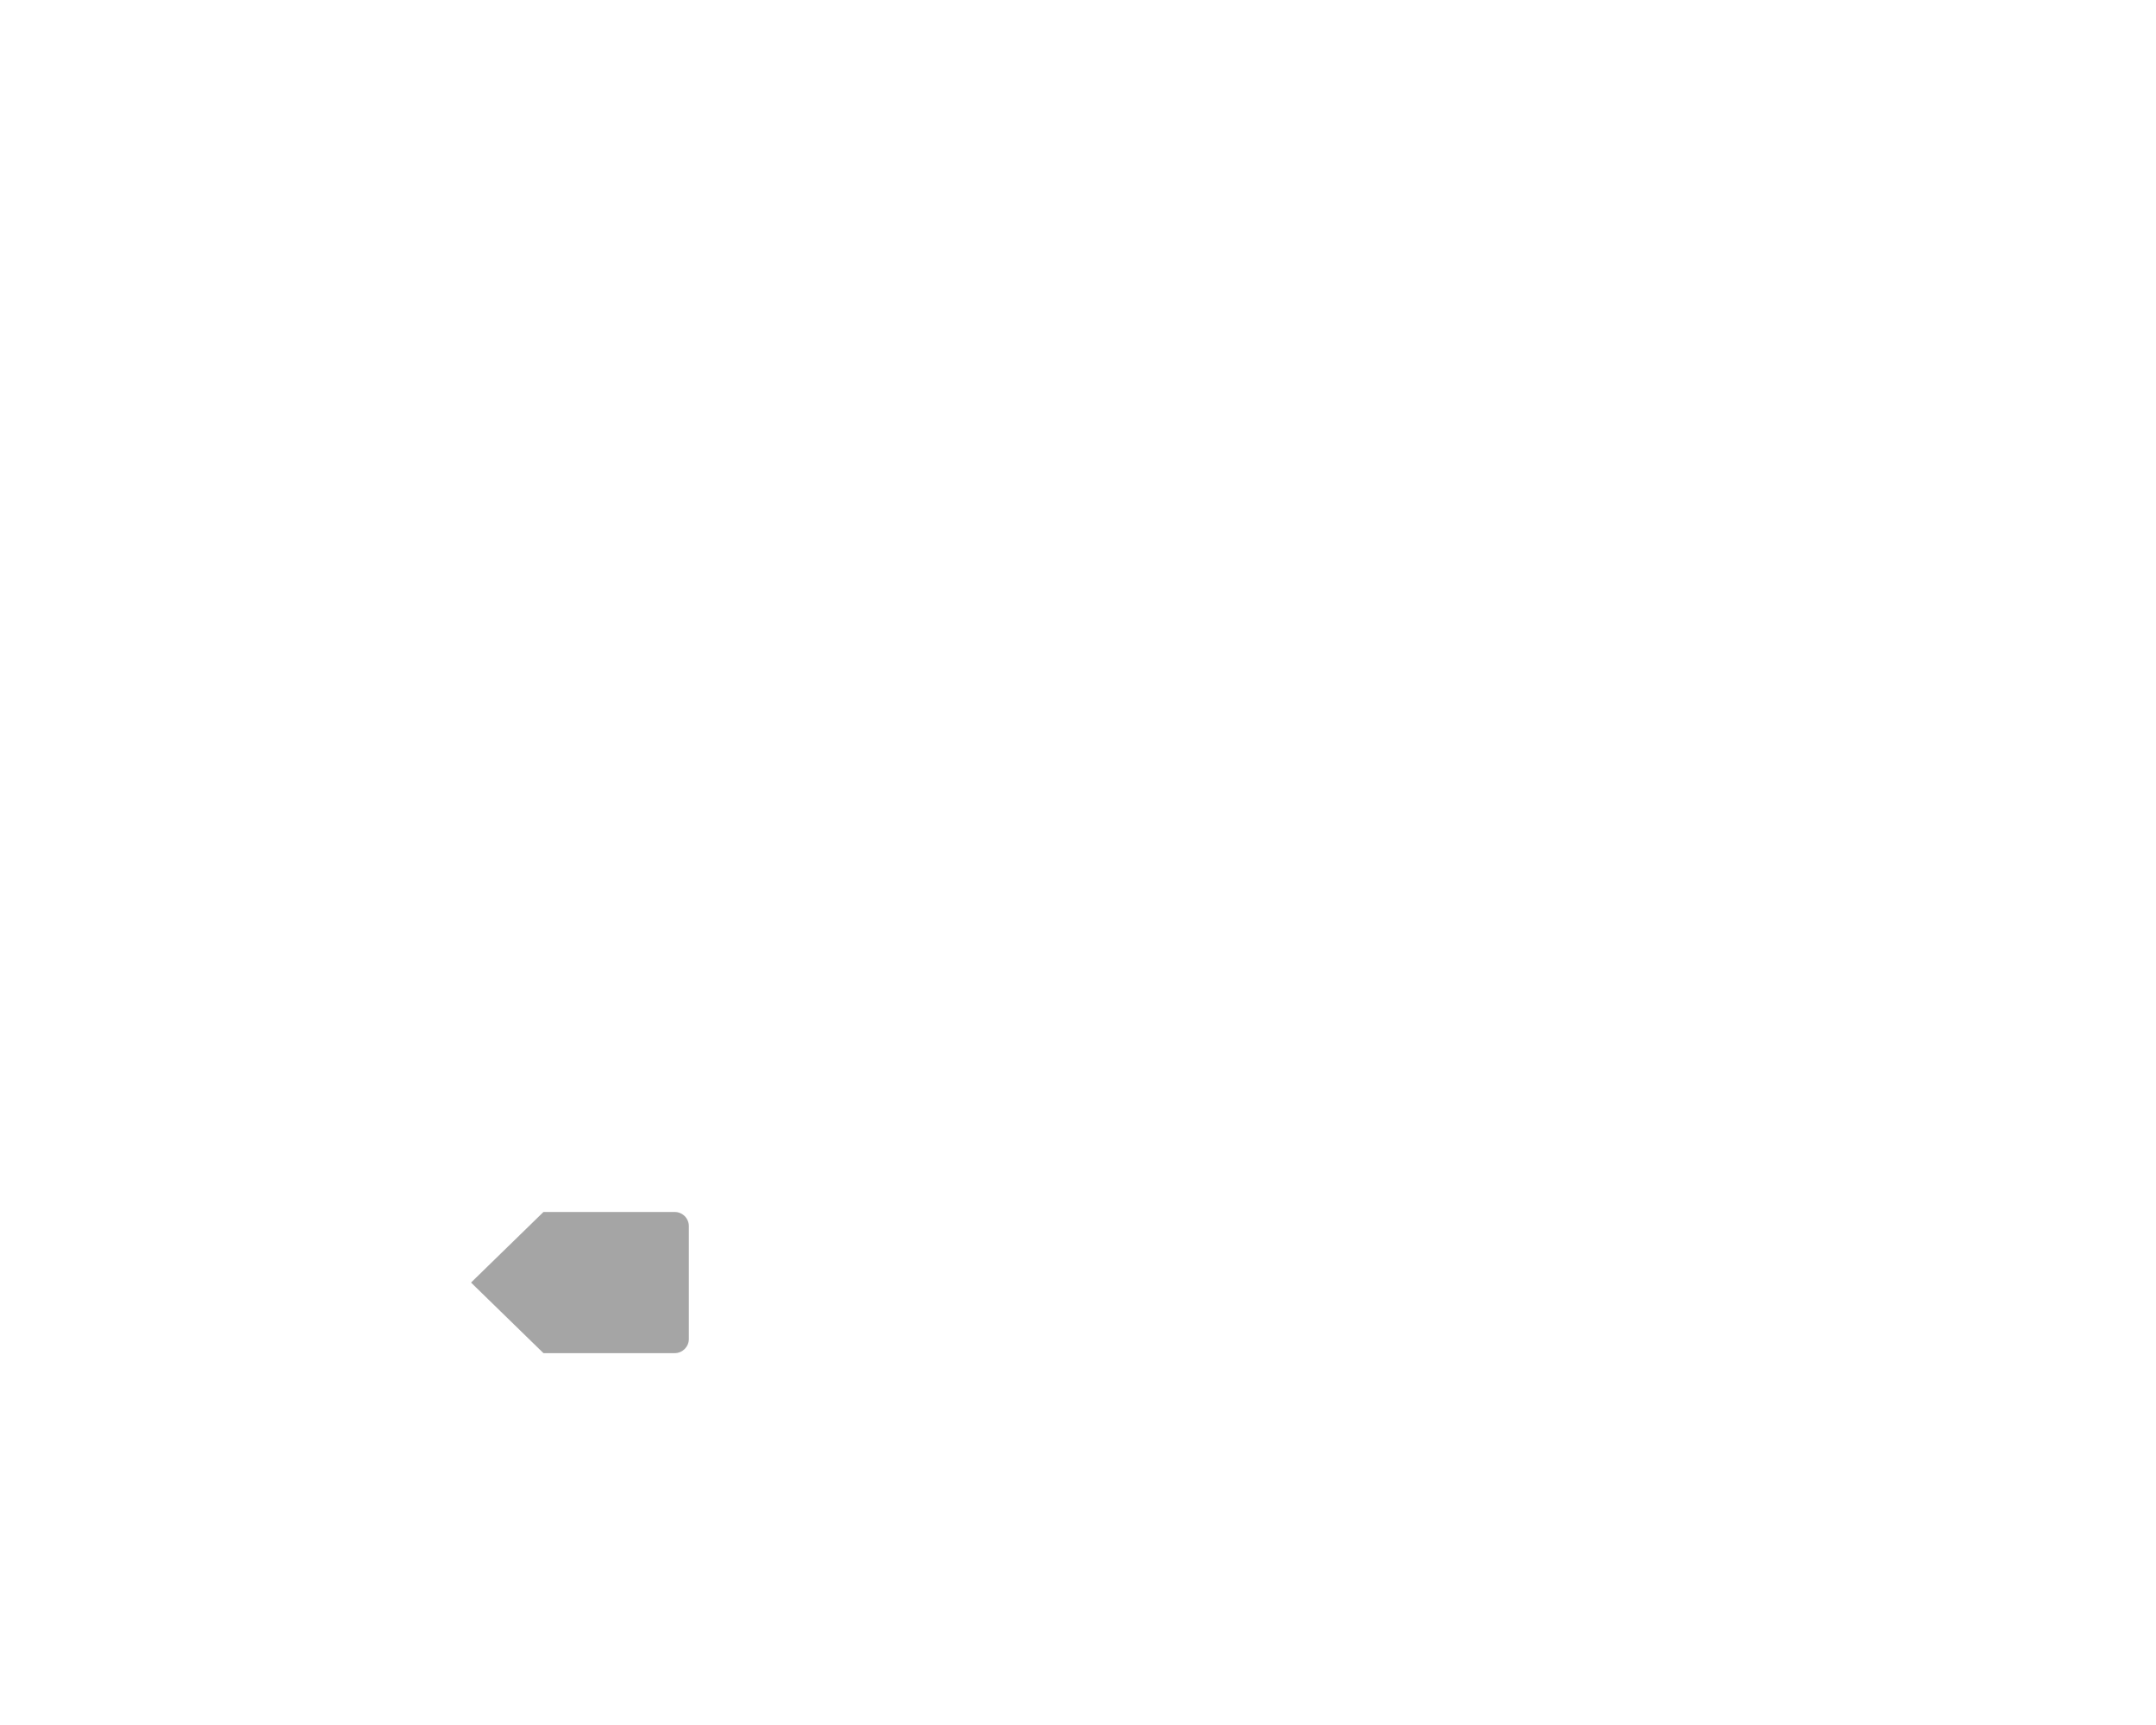
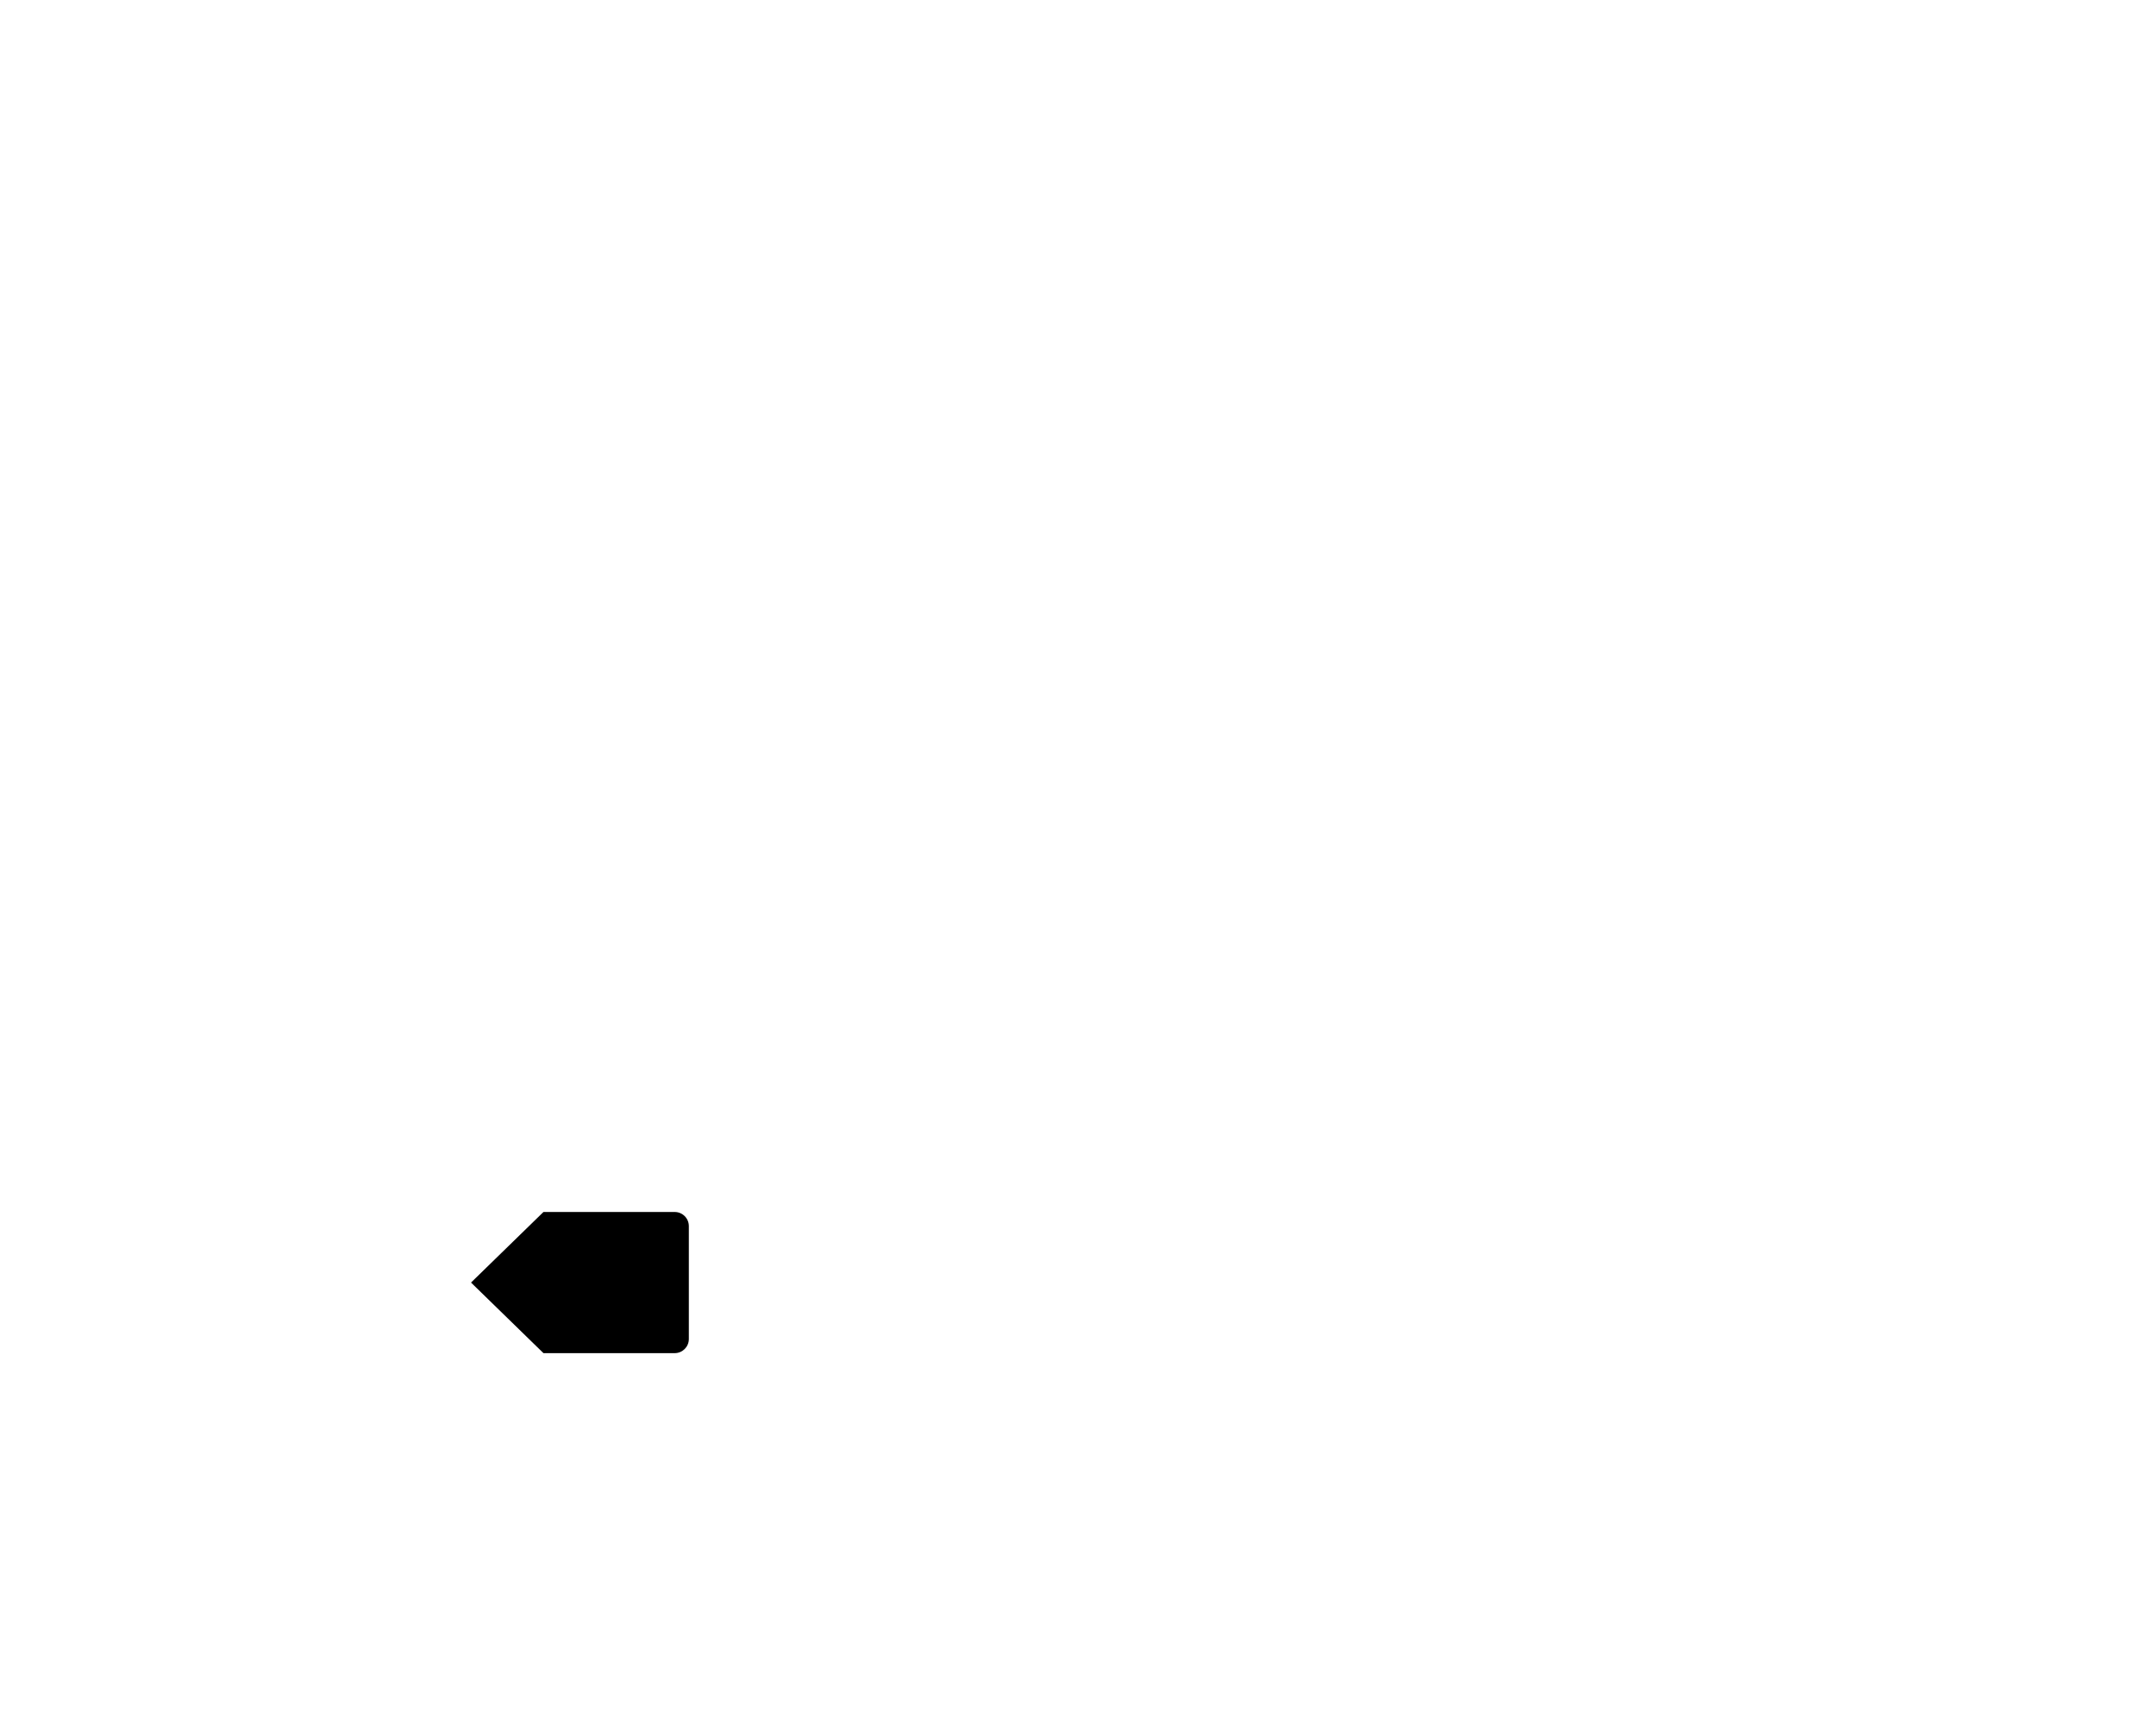
<svg width="100%" height="100%" viewBox="0 0 2084 1667" version="1.1" style="fill-rule:evenodd;clip-rule:evenodd;stroke-linejoin:round;stroke-miterlimit:2;">
  <g id="d-pad-right" transform="matrix(1.42841e-16,2.33277,-2.86515,1.7544e-16,3053.46,-1258.6)">
    <g id="dpad">
-       <path id="d-pad-right1" d="M1041.67,882.383L1041.67,838.095C1041.67,835.467 1044.29,833.333 1047.52,833.333L1094.3,833.333C1097.53,833.333 1100.15,835.467 1100.15,838.095L1100.15,882.383L1070.91,906.815L1041.67,882.383Z" style="fill:rgb(165,165,165);" />
+       <path id="d-pad-right1" d="M1041.67,882.383L1041.67,838.095C1041.67,835.467 1044.29,833.333 1047.52,833.333L1094.3,833.333C1097.53,833.333 1100.15,835.467 1100.15,838.095L1100.15,882.383L1070.91,906.815L1041.67,882.383Z" />
    </g>
  </g>
</svg>
